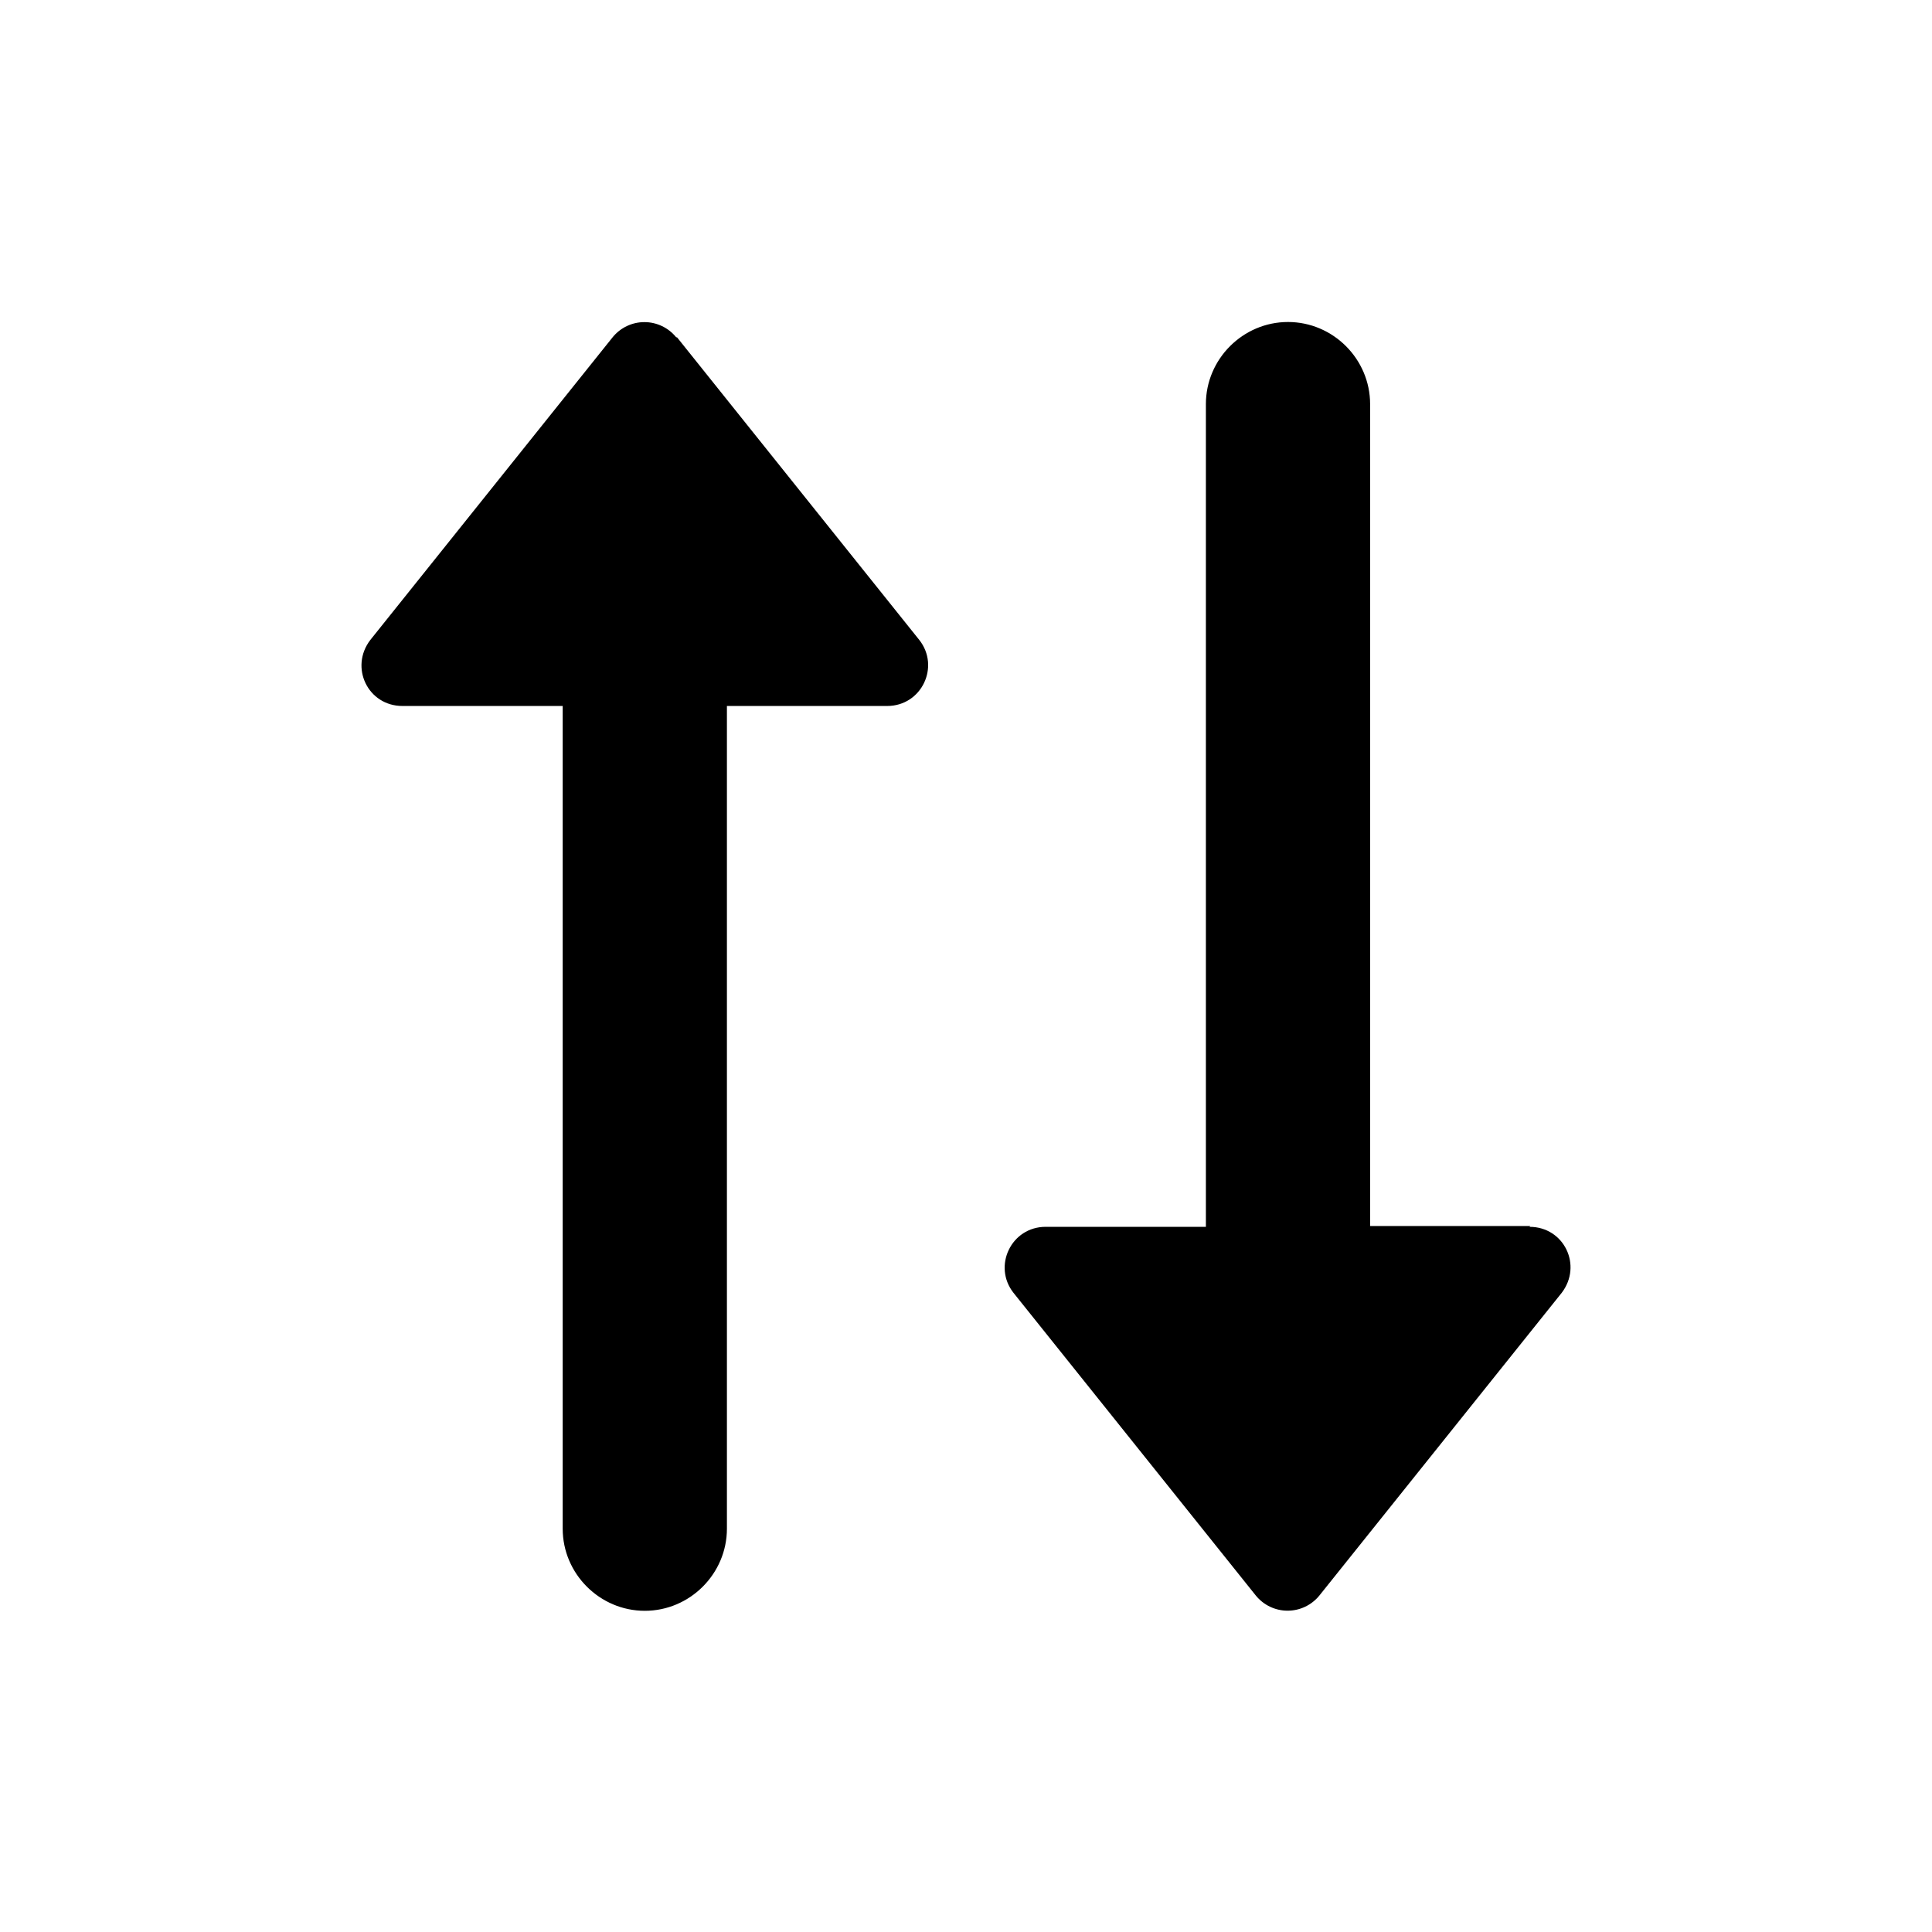
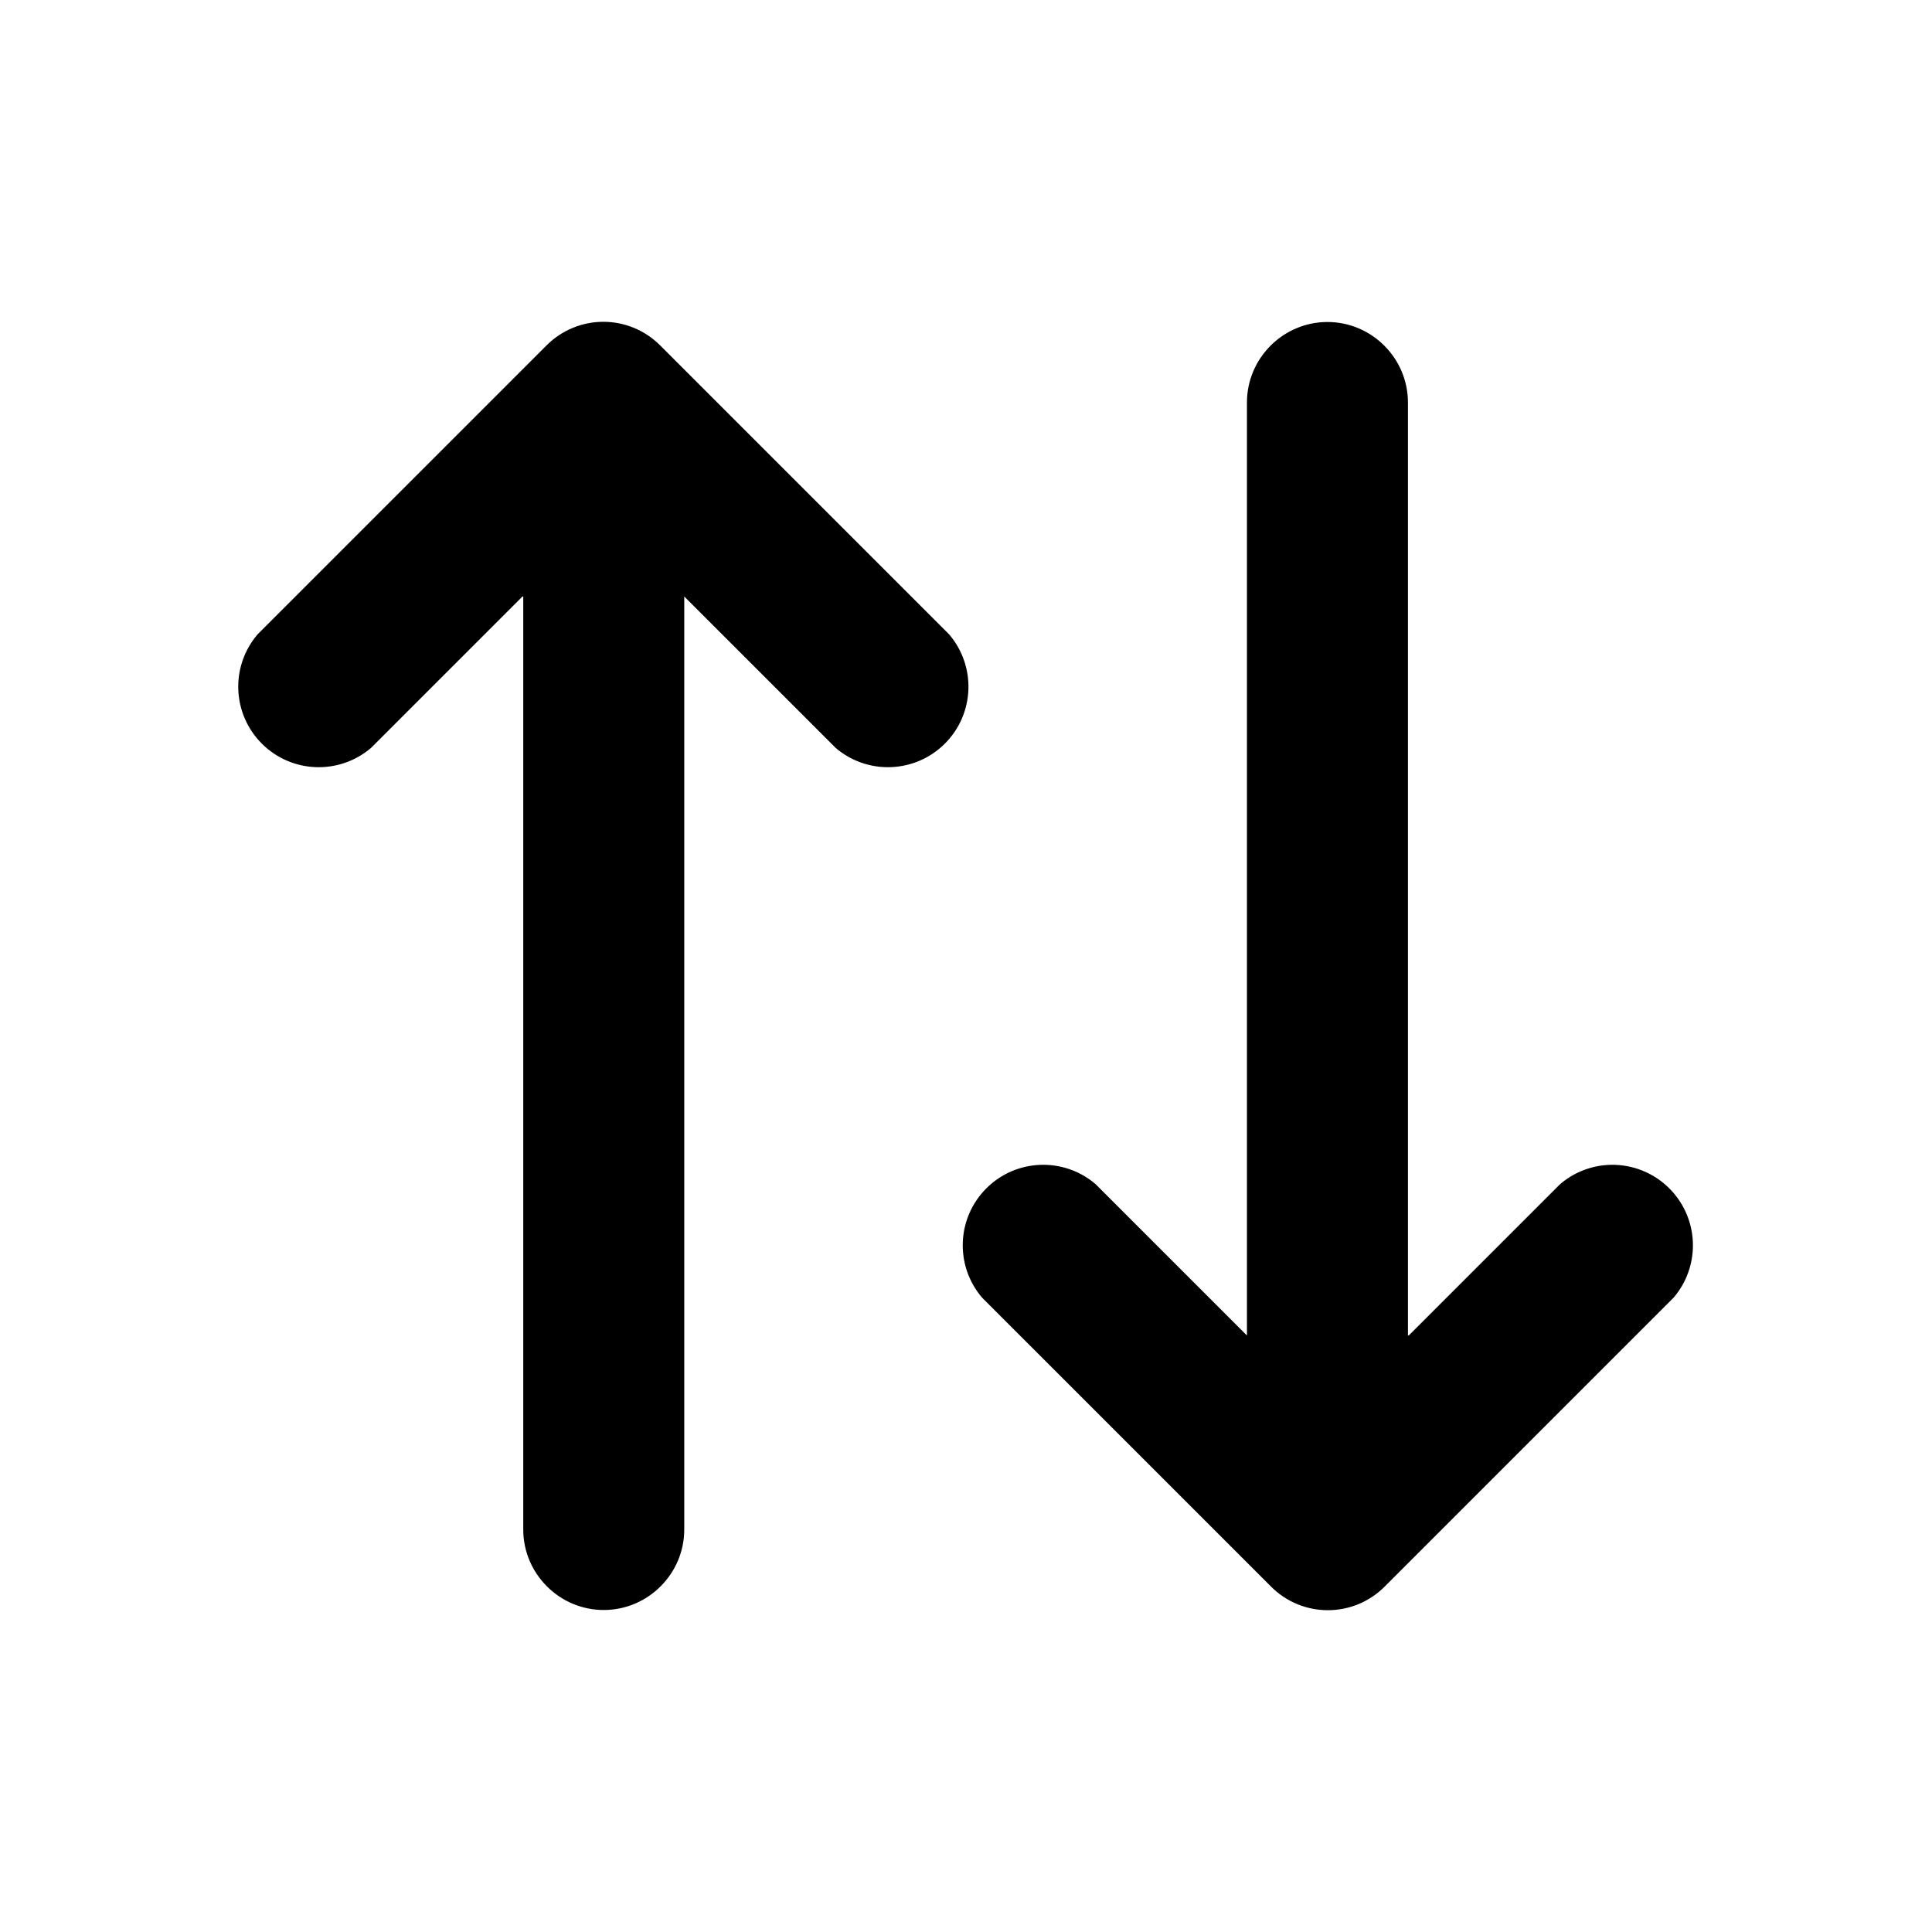
<svg xmlns="http://www.w3.org/2000/svg" width="24" height="24" fill="currentColor" viewBox="0 0 24 24">
-   <path d="M19.01 15.23h-1.99V5.02C17.02 4.46 16.56 4 16 4s-1.02.46-1.02 1.02v10.22h-1.99c-.43 0-.66.49-.4.82l3.01 3.76a.508.508 0 0 0 .79 0l3.01-3.76c.26-.34.03-.82-.4-.82ZM8.4 4.19a.508.508 0 0 0-.79 0L4.6 7.95c-.26.34-.03.82.4.82h1.99v10.22c0 .56.46 1.02 1.02 1.02s1.02-.46 1.02-1.02V8.77h1.99c.43 0 .66-.49.4-.82L8.41 4.19Z" />
+   <path d="M11.79 7.88 8.2 4.29a.996.996 0 0 0-1.41 0L3.2 7.88a1 1 0 0 0 1.41 1.41l1.88-1.88h.01V19c0 .55.45 1 1 1s1-.45 1-1V7.41l1.88 1.88a1 1 0 0 0 1.41-1.41Zm9 6.94a.999.999 0 0 0-1.41-.11l-1.88 1.88h-.01V5c0-.55-.45-1-1-1s-1 .45-1 1v11.59l-1.88-1.88a1 1 0 0 0-1.41 1.41l3.59 3.59c.39.39 1.02.39 1.41 0l3.59-3.59a1 1 0 0 0 0-1.3Z" />
</svg>
